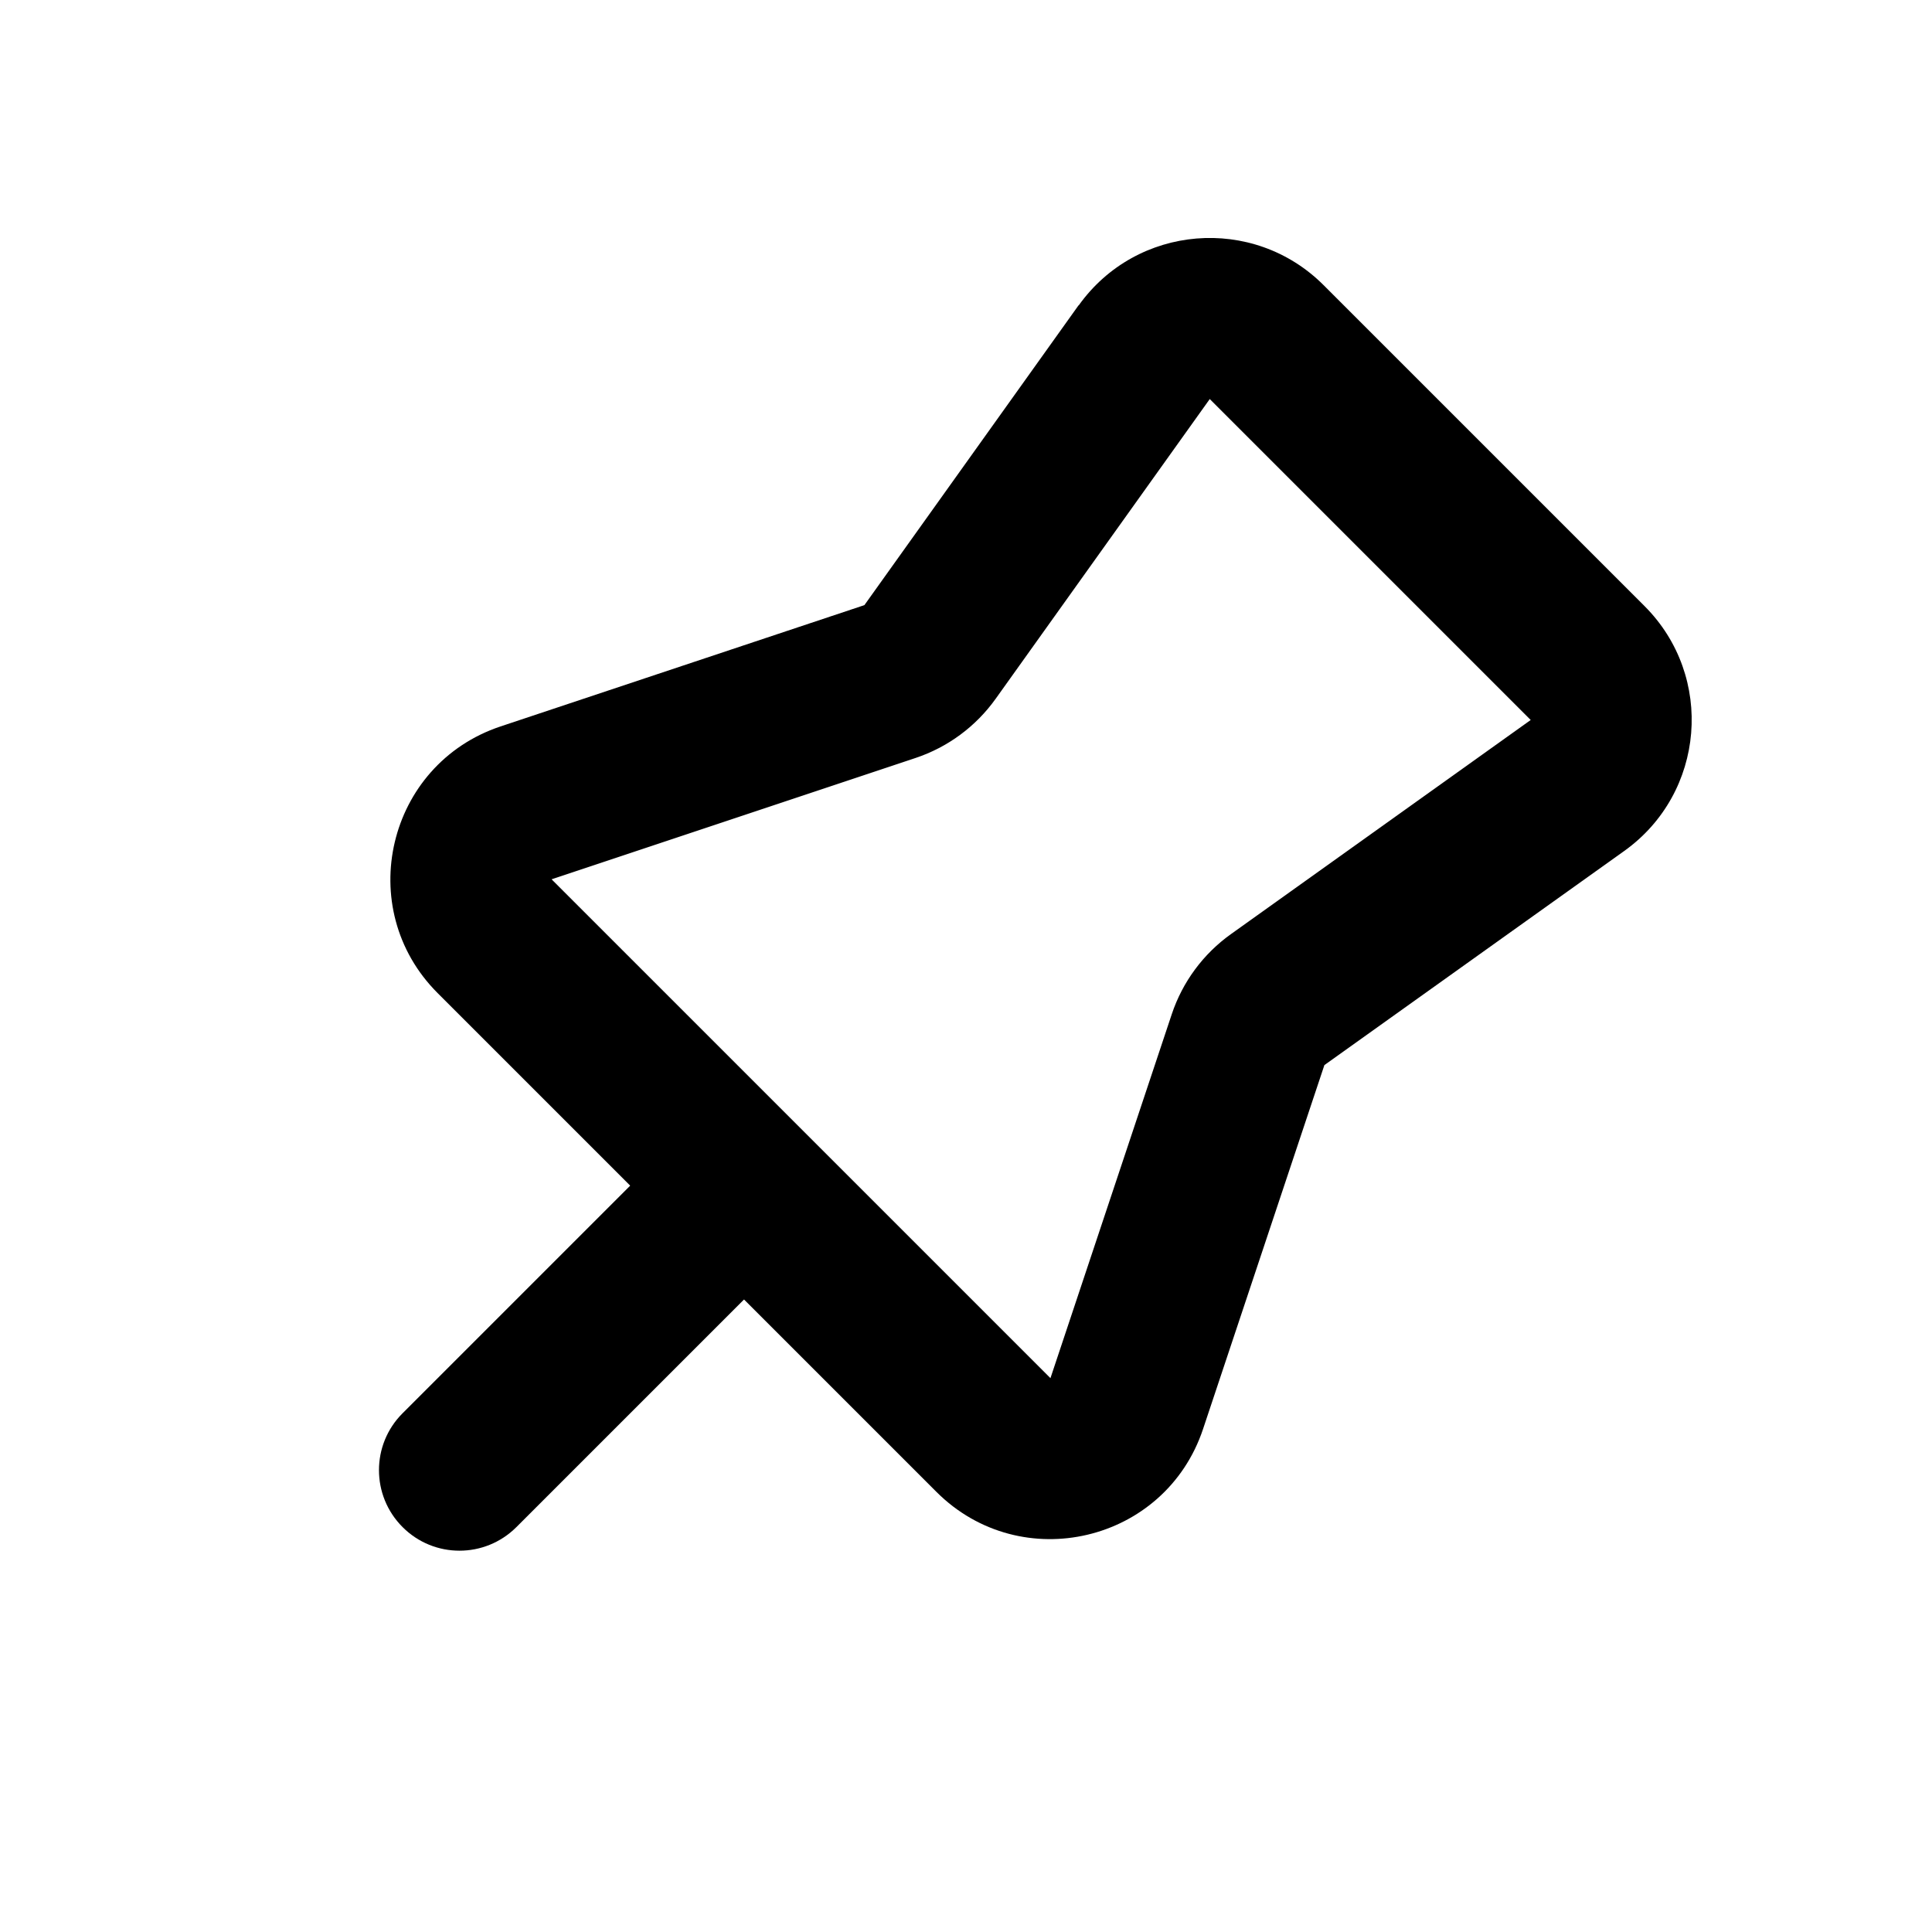
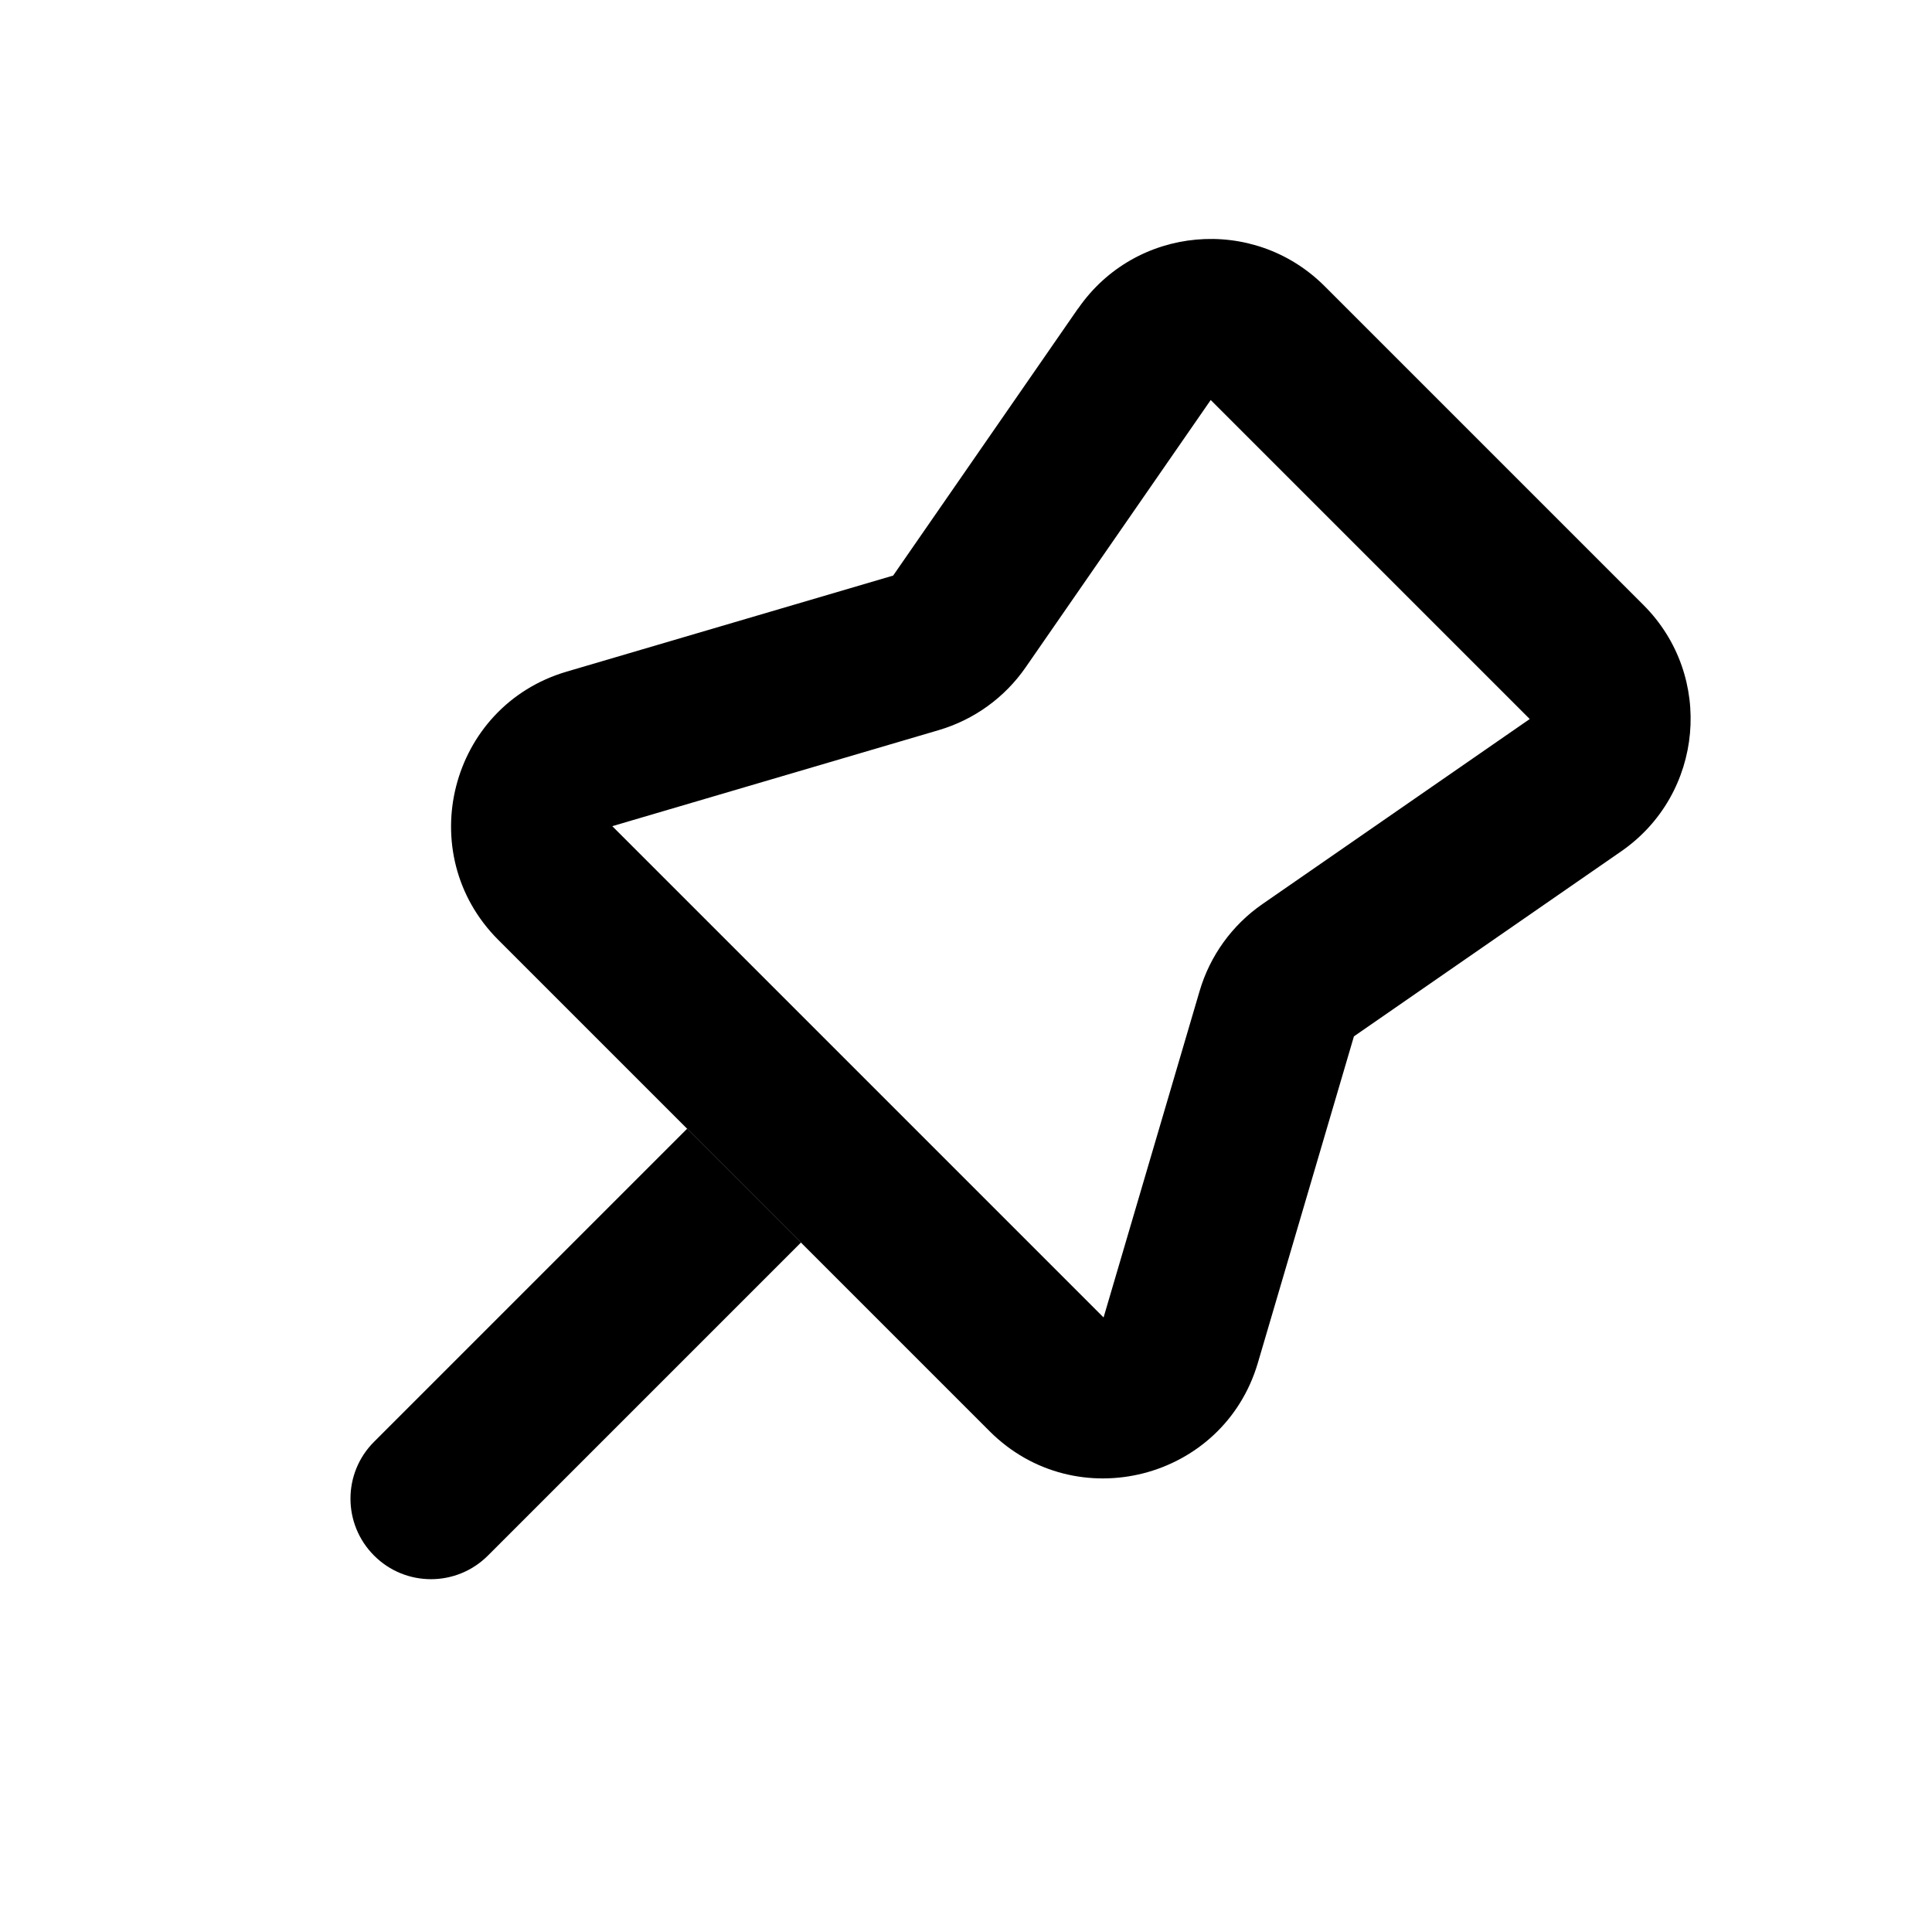
<svg viewBox="0 0 24 24" data-title="TopAd" fill="currentColor" stroke="none">
-   <path d="m9.95 15.435-3.535 3.535c-.391.391-1.024.391-1.414 0-.391-.391-.391-1.024 0-1.414l3.535-3.535 1.414 1.414Z" clip-rule="evenodd" />
-   <path fill-rule="evenodd" d="M13.4 3.794c.718-1.006 2.168-1.126 3.042-.252l3.987 3.987c.874.874.754 2.323-.252 3.042l-3.725 2.66-1.507 4.52c-.47 1.411-2.26 1.833-3.312.782l-6.197-6.197c-1.051-1.051-.629-2.841.782-3.312l4.52-1.507 2.66-3.724Zm5.615 5.15-3.987-3.987-2.66 3.724a2 2 0 0 1-.995.735l-4.521 1.507 6.197 6.197 1.507-4.521a1.999 1.999 0 0 1 .735-.995l3.724-2.66Z" clip-rule="evenodd" />
+   <path fill-rule="evenodd" d="m9.95 15.435-3.889 3.889c-.391.391-1.024.391-1.414 0-.391-.391-.391-1.024 0-1.414l3.889-3.889 1.414 1.414Z" clip-rule="evenodd" />
+   <path fill-rule="evenodd" d="M13.395 3.83c.71-1.026 2.176-1.158 3.059-.276l3.962 3.962c.882.882.75 2.348-.276 3.059l-3.321 2.299-1.193 4.055c-.428 1.456-2.26 1.923-3.333.85l-6.103-6.103c-1.073-1.073-.607-2.905.85-3.333l4.055-1.193 2.299-3.321Zm5.607 5.101-3.962-3.962-2.299 3.321a2 2 0 0 1-1.08.78l-4.055 1.193 6.103 6.103 1.193-4.055a2 2 0 0 1 .78-1.08l3.321-2.299Z" clip-rule="evenodd" />
</svg>
